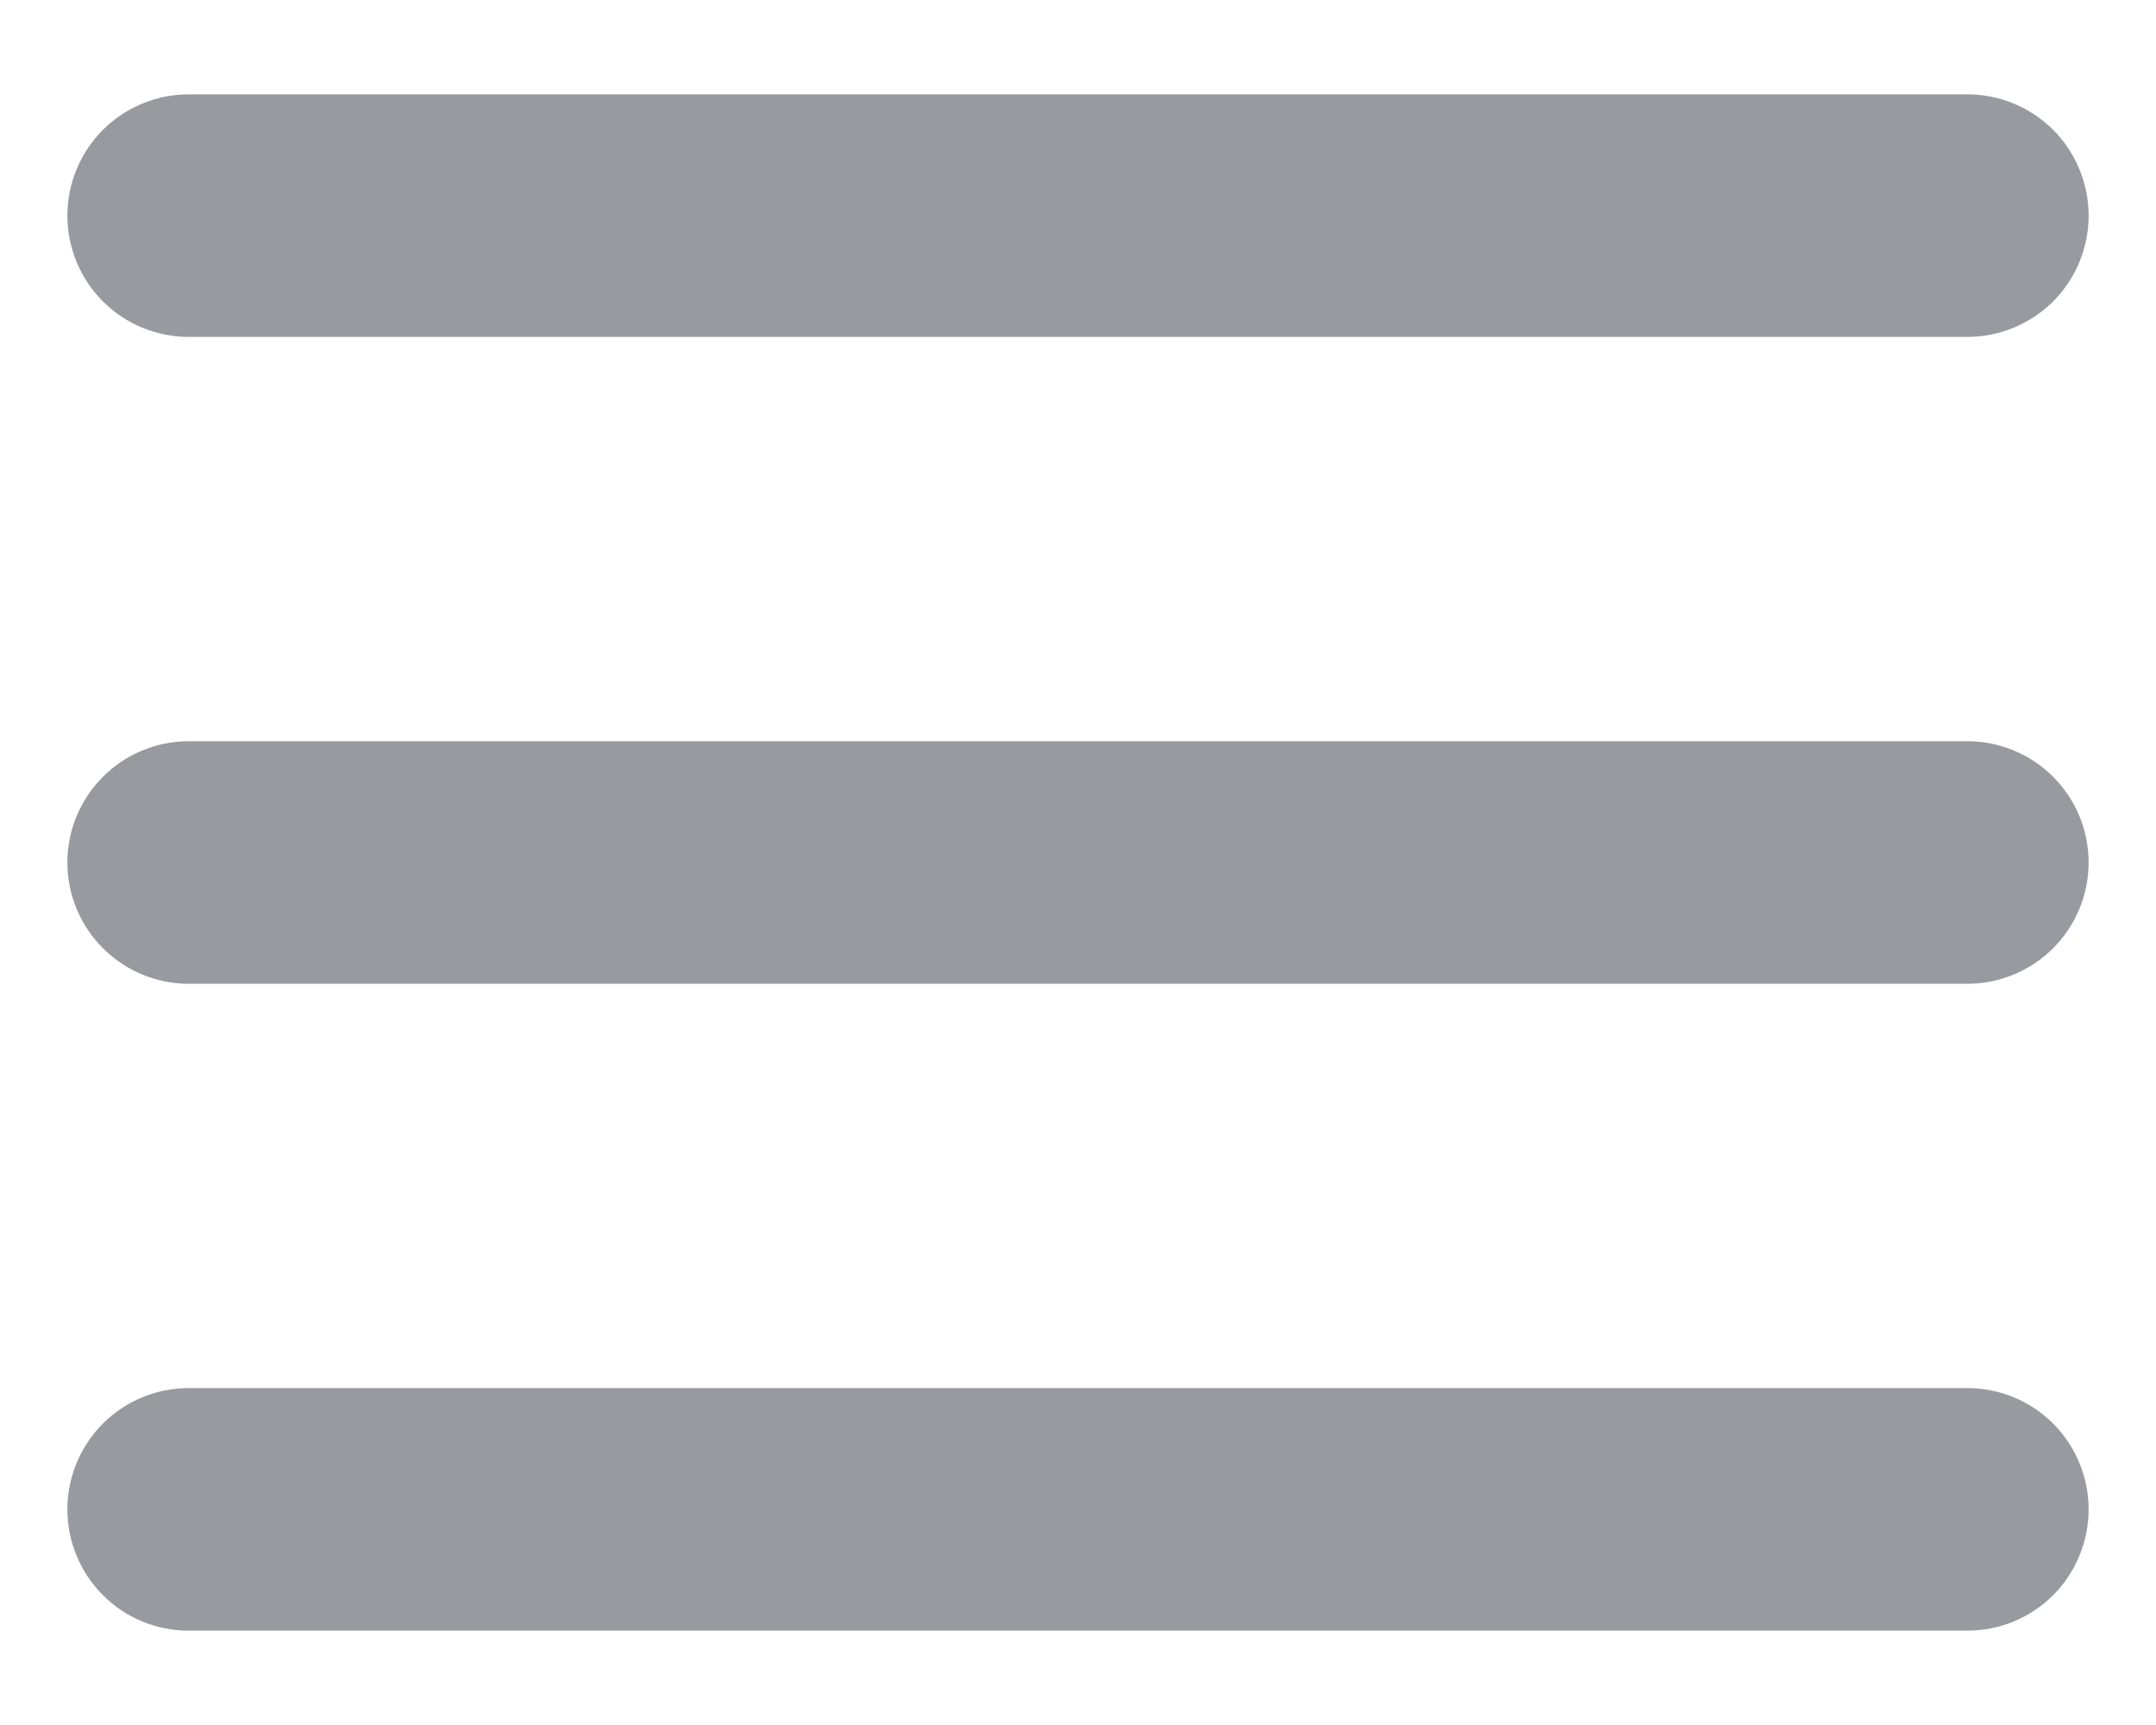
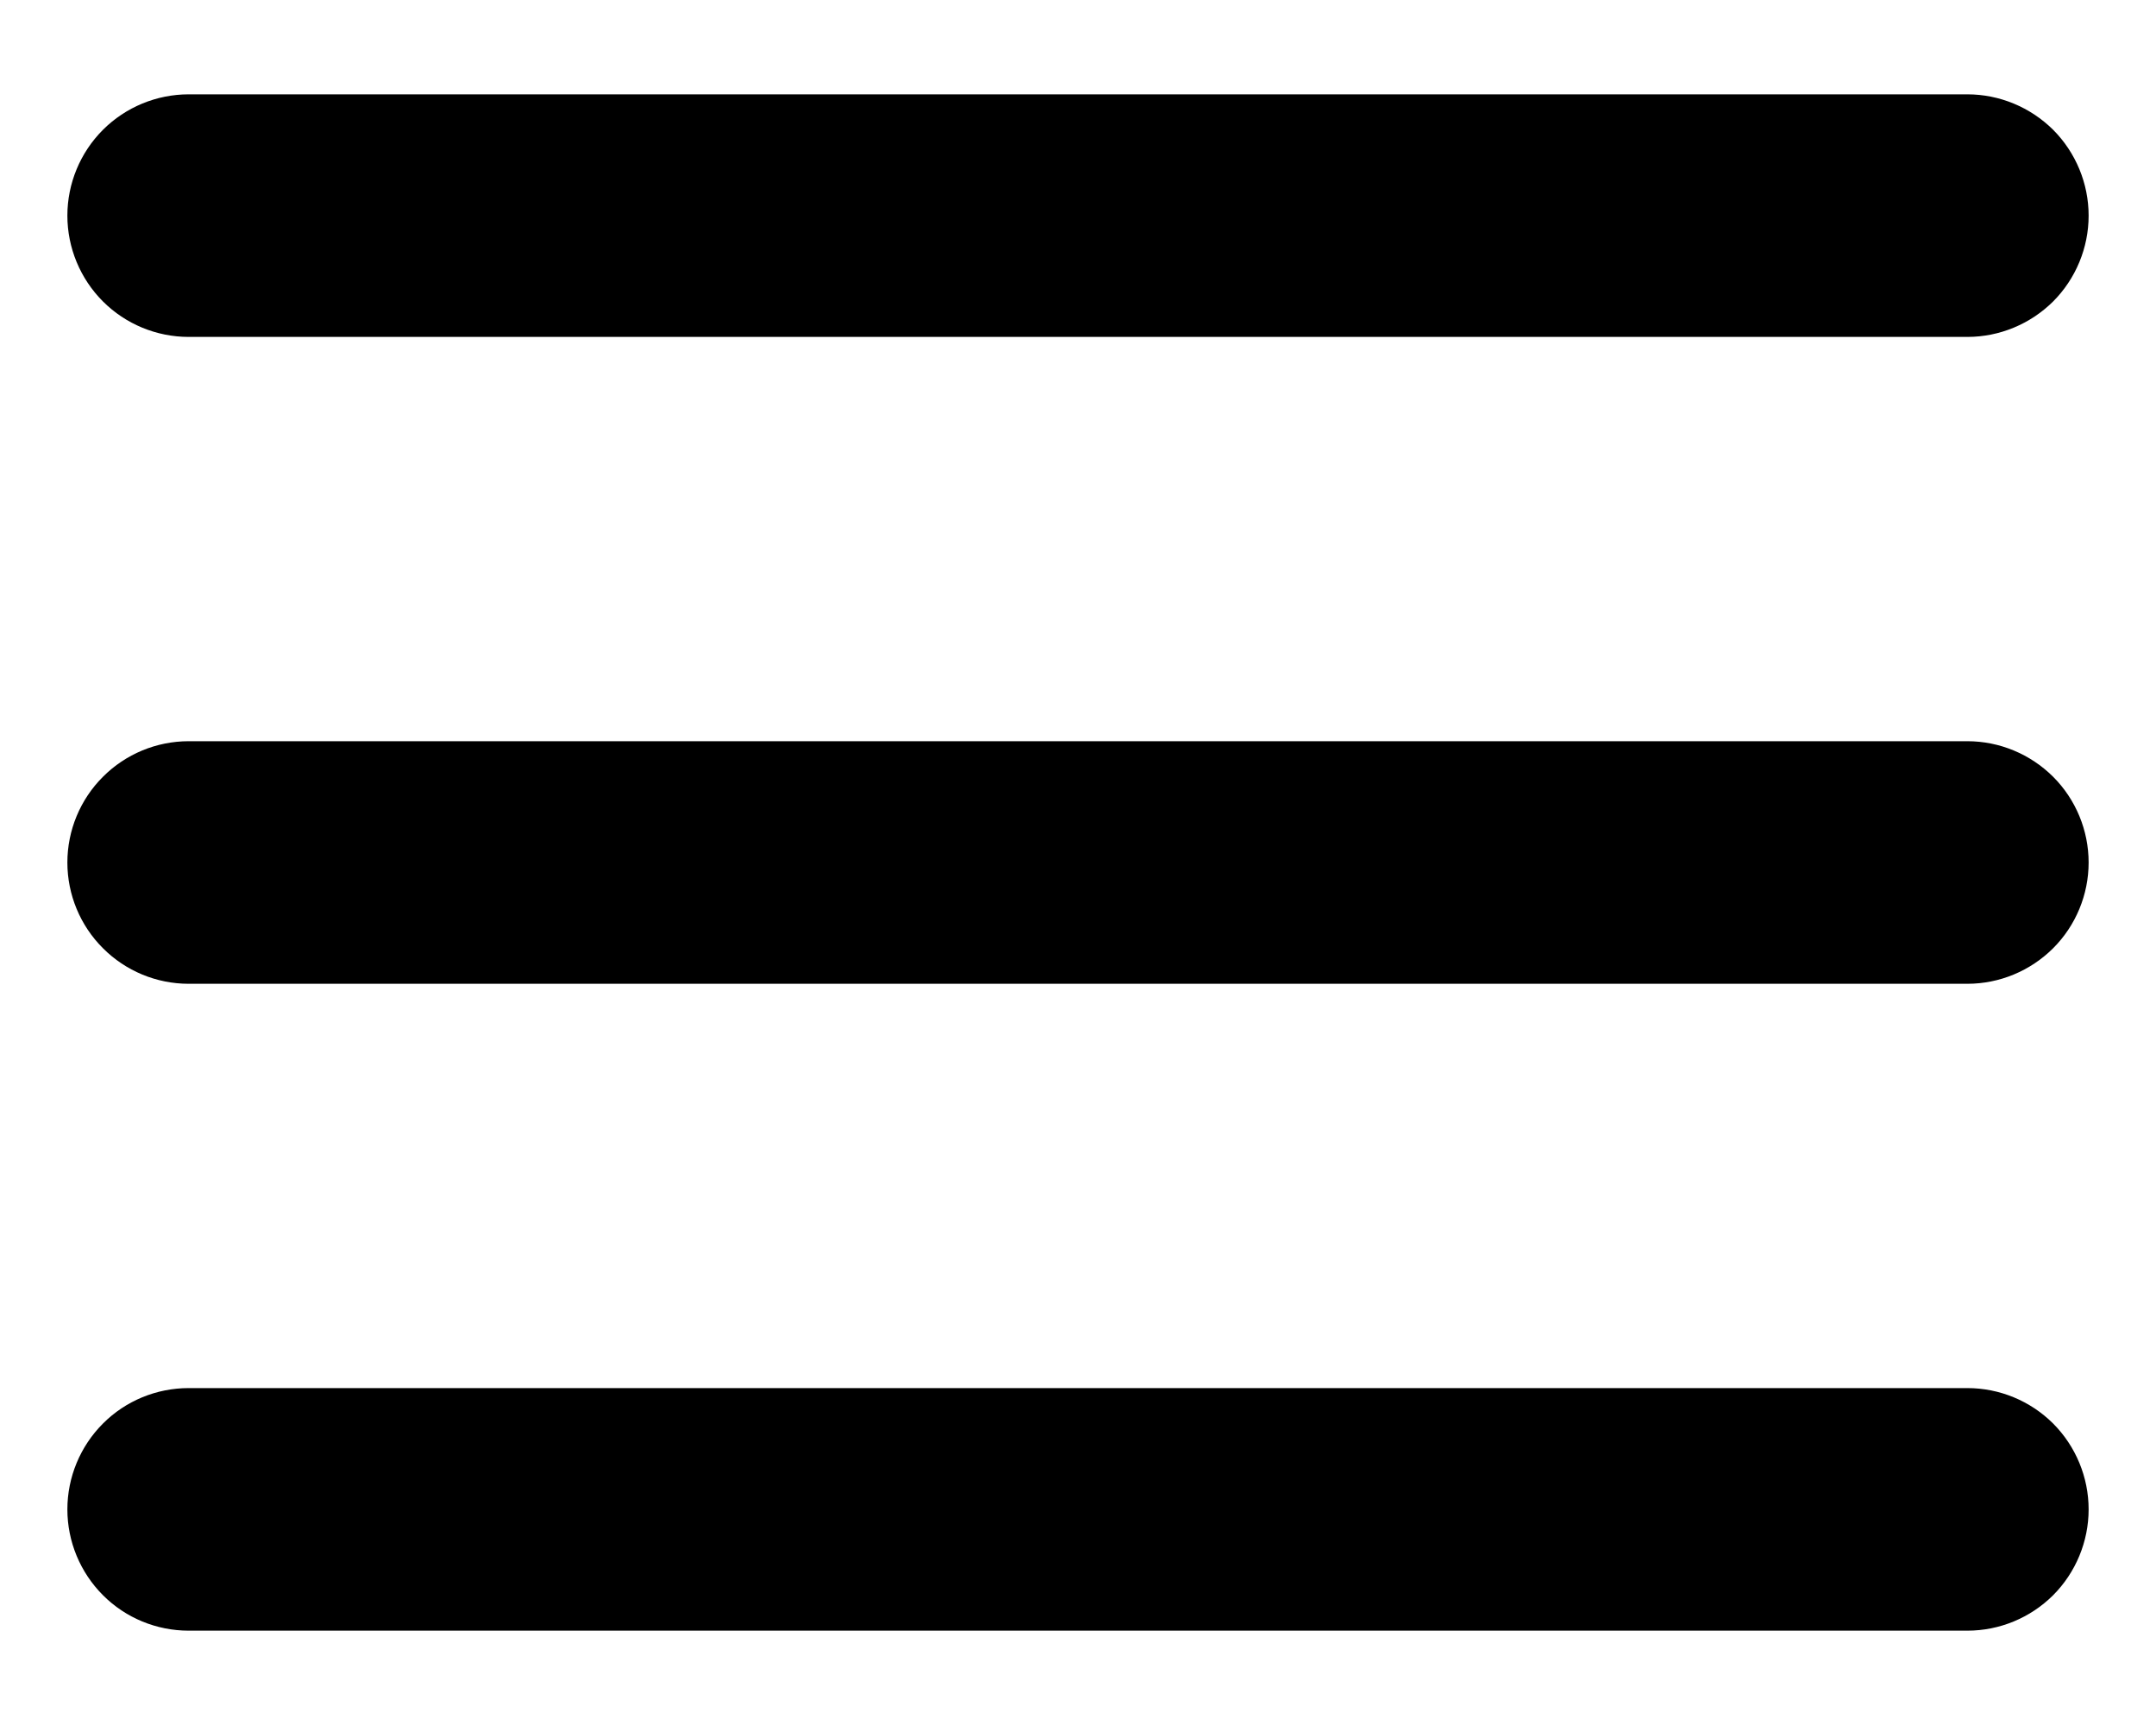
- <svg xmlns="http://www.w3.org/2000/svg" width="20" height="16" viewBox="0 0 20 16" fill="none">
-   <path d="M19.375 8C19.375 8.298 19.256 8.585 19.046 8.795C18.834 9.006 18.548 9.125 18.25 9.125H1.75C1.452 9.125 1.165 9.006 0.955 8.795C0.744 8.585 0.625 8.298 0.625 8C0.625 7.702 0.744 7.415 0.955 7.205C1.165 6.994 1.452 6.875 1.75 6.875H18.25C18.548 6.875 18.834 6.994 19.046 7.205C19.256 7.415 19.375 7.702 19.375 8ZM1.75 3.125H18.25C18.548 3.125 18.834 3.006 19.046 2.796C19.256 2.585 19.375 2.298 19.375 2C19.375 1.702 19.256 1.415 19.046 1.204C18.834 0.994 18.548 0.875 18.25 0.875H1.75C1.452 0.875 1.165 0.994 0.955 1.204C0.744 1.415 0.625 1.702 0.625 2C0.625 2.298 0.744 2.585 0.955 2.796C1.165 3.006 1.452 3.125 1.75 3.125ZM18.25 12.875H1.75C1.452 12.875 1.165 12.993 0.955 13.204C0.744 13.415 0.625 13.702 0.625 14C0.625 14.298 0.744 14.585 0.955 14.796C1.165 15.007 1.452 15.125 1.75 15.125H18.25C18.548 15.125 18.834 15.007 19.046 14.796C19.256 14.585 19.375 14.298 19.375 14C19.375 13.702 19.256 13.415 19.046 13.204C18.834 12.993 18.548 12.875 18.25 12.875Z" fill="#989AA0" />
+ <svg xmlns="http://www.w3.org/2000/svg" width="20" height="16" viewBox="0 0 20 16" fill="currentColor">
+   <path d="M19.375 8C19.375 8.298 19.256 8.585 19.046 8.795C18.834 9.006 18.548 9.125 18.25 9.125H1.75C1.452 9.125 1.165 9.006 0.955 8.795C0.744 8.585 0.625 8.298 0.625 8C0.625 7.702 0.744 7.415 0.955 7.205C1.165 6.994 1.452 6.875 1.75 6.875H18.25C18.548 6.875 18.834 6.994 19.046 7.205C19.256 7.415 19.375 7.702 19.375 8ZM1.75 3.125H18.25C18.548 3.125 18.834 3.006 19.046 2.796C19.256 2.585 19.375 2.298 19.375 2C19.375 1.702 19.256 1.415 19.046 1.204C18.834 0.994 18.548 0.875 18.25 0.875H1.75C1.452 0.875 1.165 0.994 0.955 1.204C0.744 1.415 0.625 1.702 0.625 2C0.625 2.298 0.744 2.585 0.955 2.796C1.165 3.006 1.452 3.125 1.75 3.125ZM18.25 12.875H1.75C1.452 12.875 1.165 12.993 0.955 13.204C0.744 13.415 0.625 13.702 0.625 14C0.625 14.298 0.744 14.585 0.955 14.796C1.165 15.007 1.452 15.125 1.75 15.125H18.25C18.548 15.125 18.834 15.007 19.046 14.796C19.256 14.585 19.375 14.298 19.375 14C19.375 13.702 19.256 13.415 19.046 13.204C18.834 12.993 18.548 12.875 18.25 12.875Z" />
</svg>
